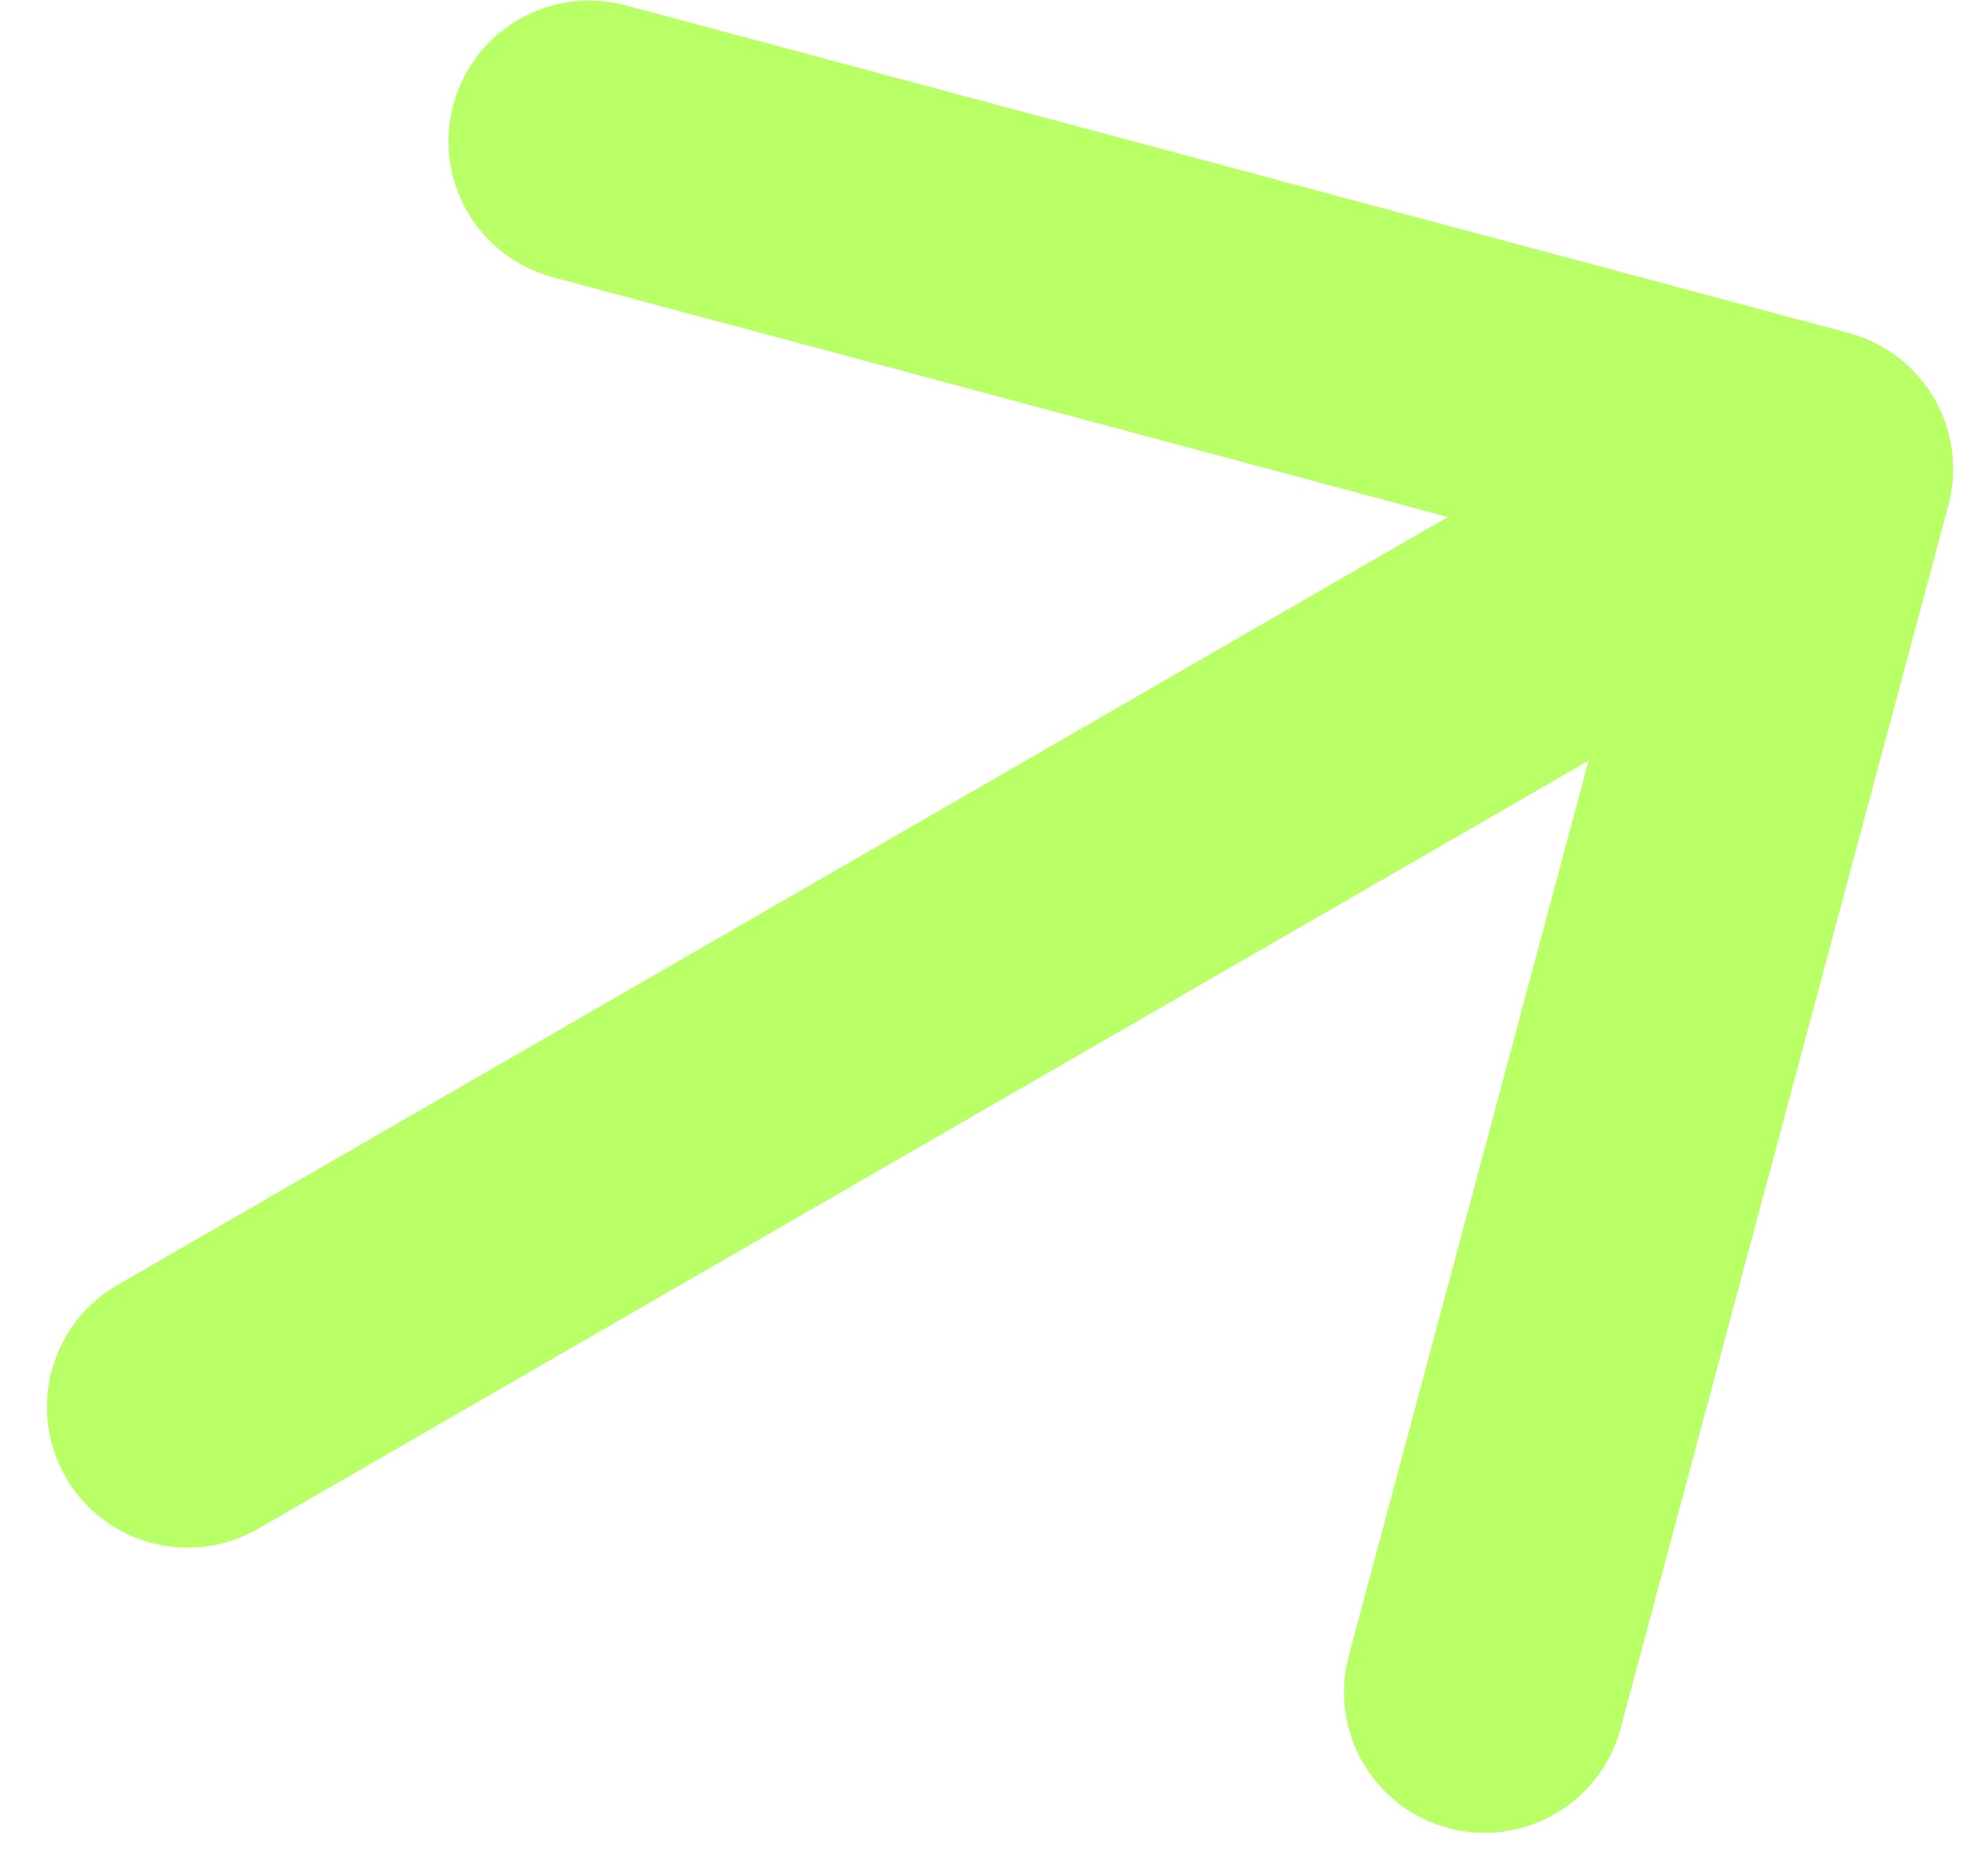
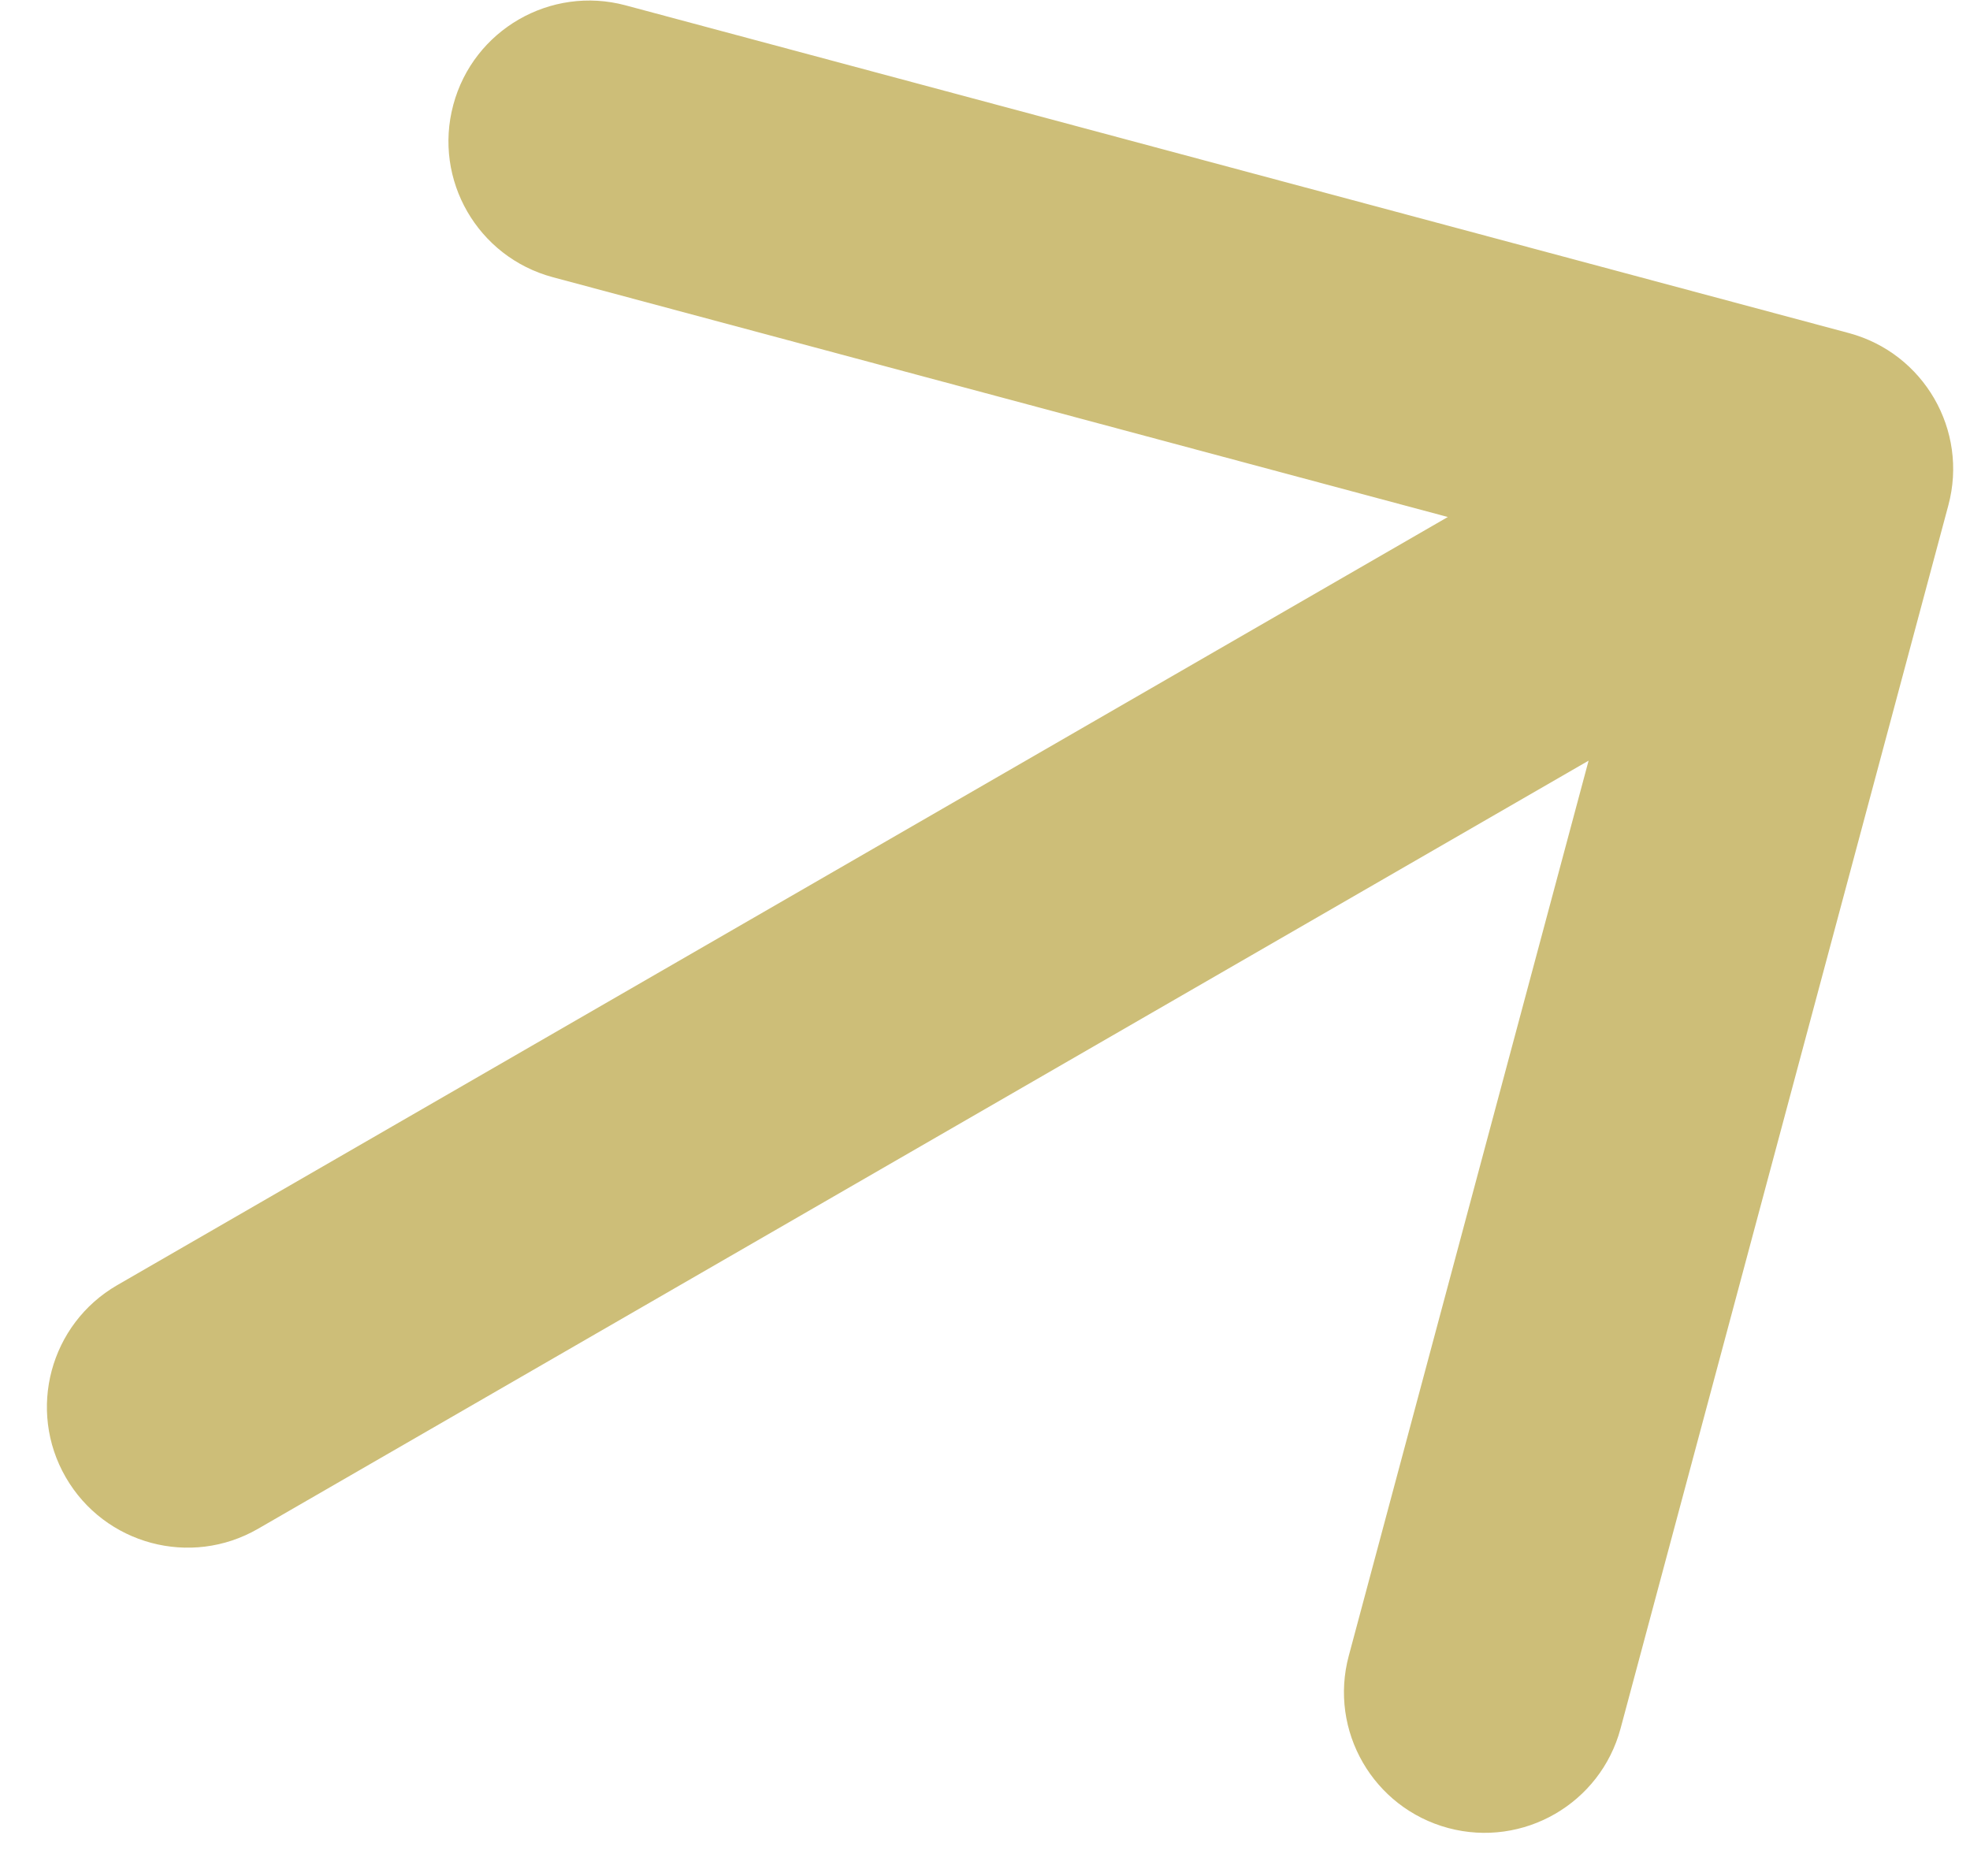
- <svg xmlns="http://www.w3.org/2000/svg" width="21" height="20" viewBox="0 0 21 20" fill="none">
+ <svg xmlns="http://www.w3.org/2000/svg" width="21px" height="20px" viewBox="0 0 21 20" fill="none" transform="rotate(0) scale(1, 1)">
  <g id="Icon">
-     <path id="Arrow 1" d="M1.25 13.701C0.533 14.115 0.287 15.033 0.701 15.75C1.115 16.467 2.033 16.713 2.75 16.299L1.25 13.701ZM20.769 5.388C20.984 4.588 20.509 3.766 19.709 3.551L6.669 0.057C5.869 -0.157 5.046 0.318 4.832 1.118C4.617 1.918 5.092 2.74 5.892 2.955L17.483 6.061L14.378 17.652C14.163 18.452 14.638 19.274 15.438 19.489C16.238 19.703 17.061 19.228 17.275 18.428L20.769 5.388ZM2.75 16.299L20.07 6.299L18.57 3.701L1.25 13.701L2.75 16.299Z" fill="#B9FF66" />
+     <path id="Arrow 1" d="M1.25 13.701C0.533 14.115 0.287 15.033 0.701 15.75C1.115 16.467 2.033 16.713 2.75 16.299L1.25 13.701ZM20.769 5.388C20.984 4.588 20.509 3.766 19.709 3.551L6.669 0.057C5.869 -0.157 5.046 0.318 4.832 1.118C4.617 1.918 5.092 2.74 5.892 2.955L17.483 6.061L14.378 17.652C14.163 18.452 14.638 19.274 15.438 19.489C16.238 19.703 17.061 19.228 17.275 18.428L20.769 5.388ZM2.75 16.299L20.07 6.299L18.57 3.701L1.25 13.701L2.75 16.299Z" fill="#cdbe78" />
  </g>
</svg>
